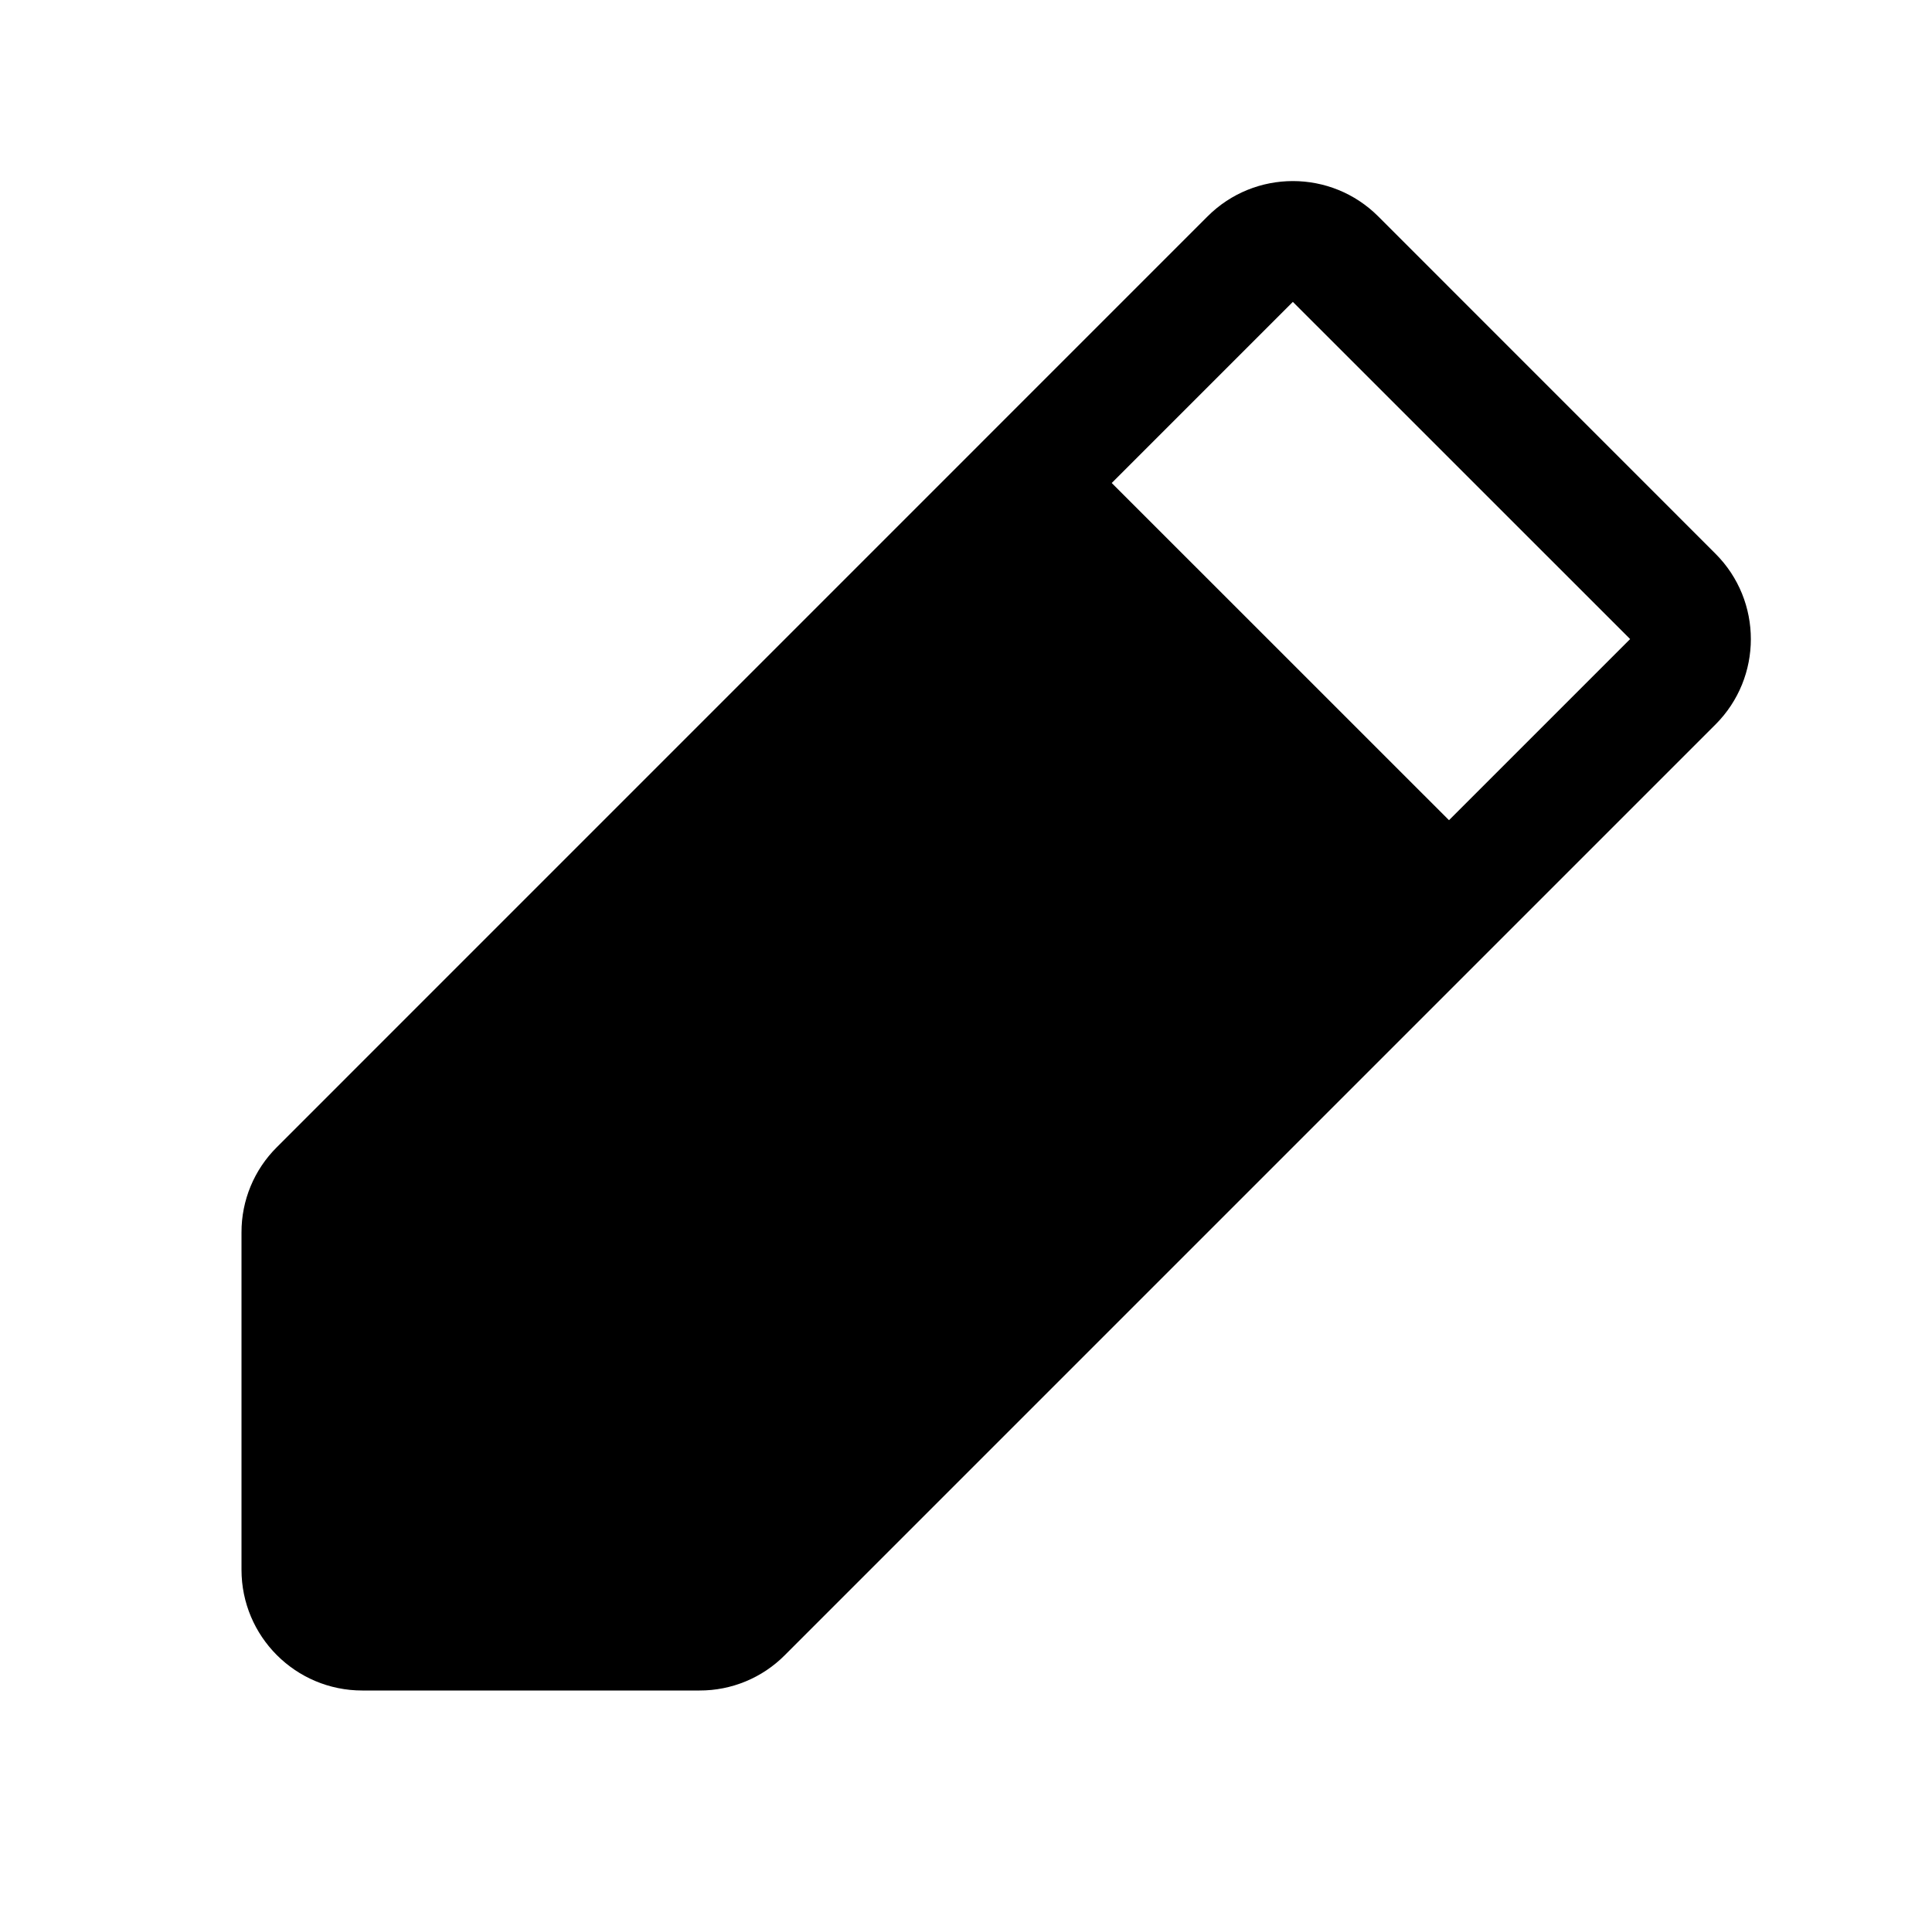
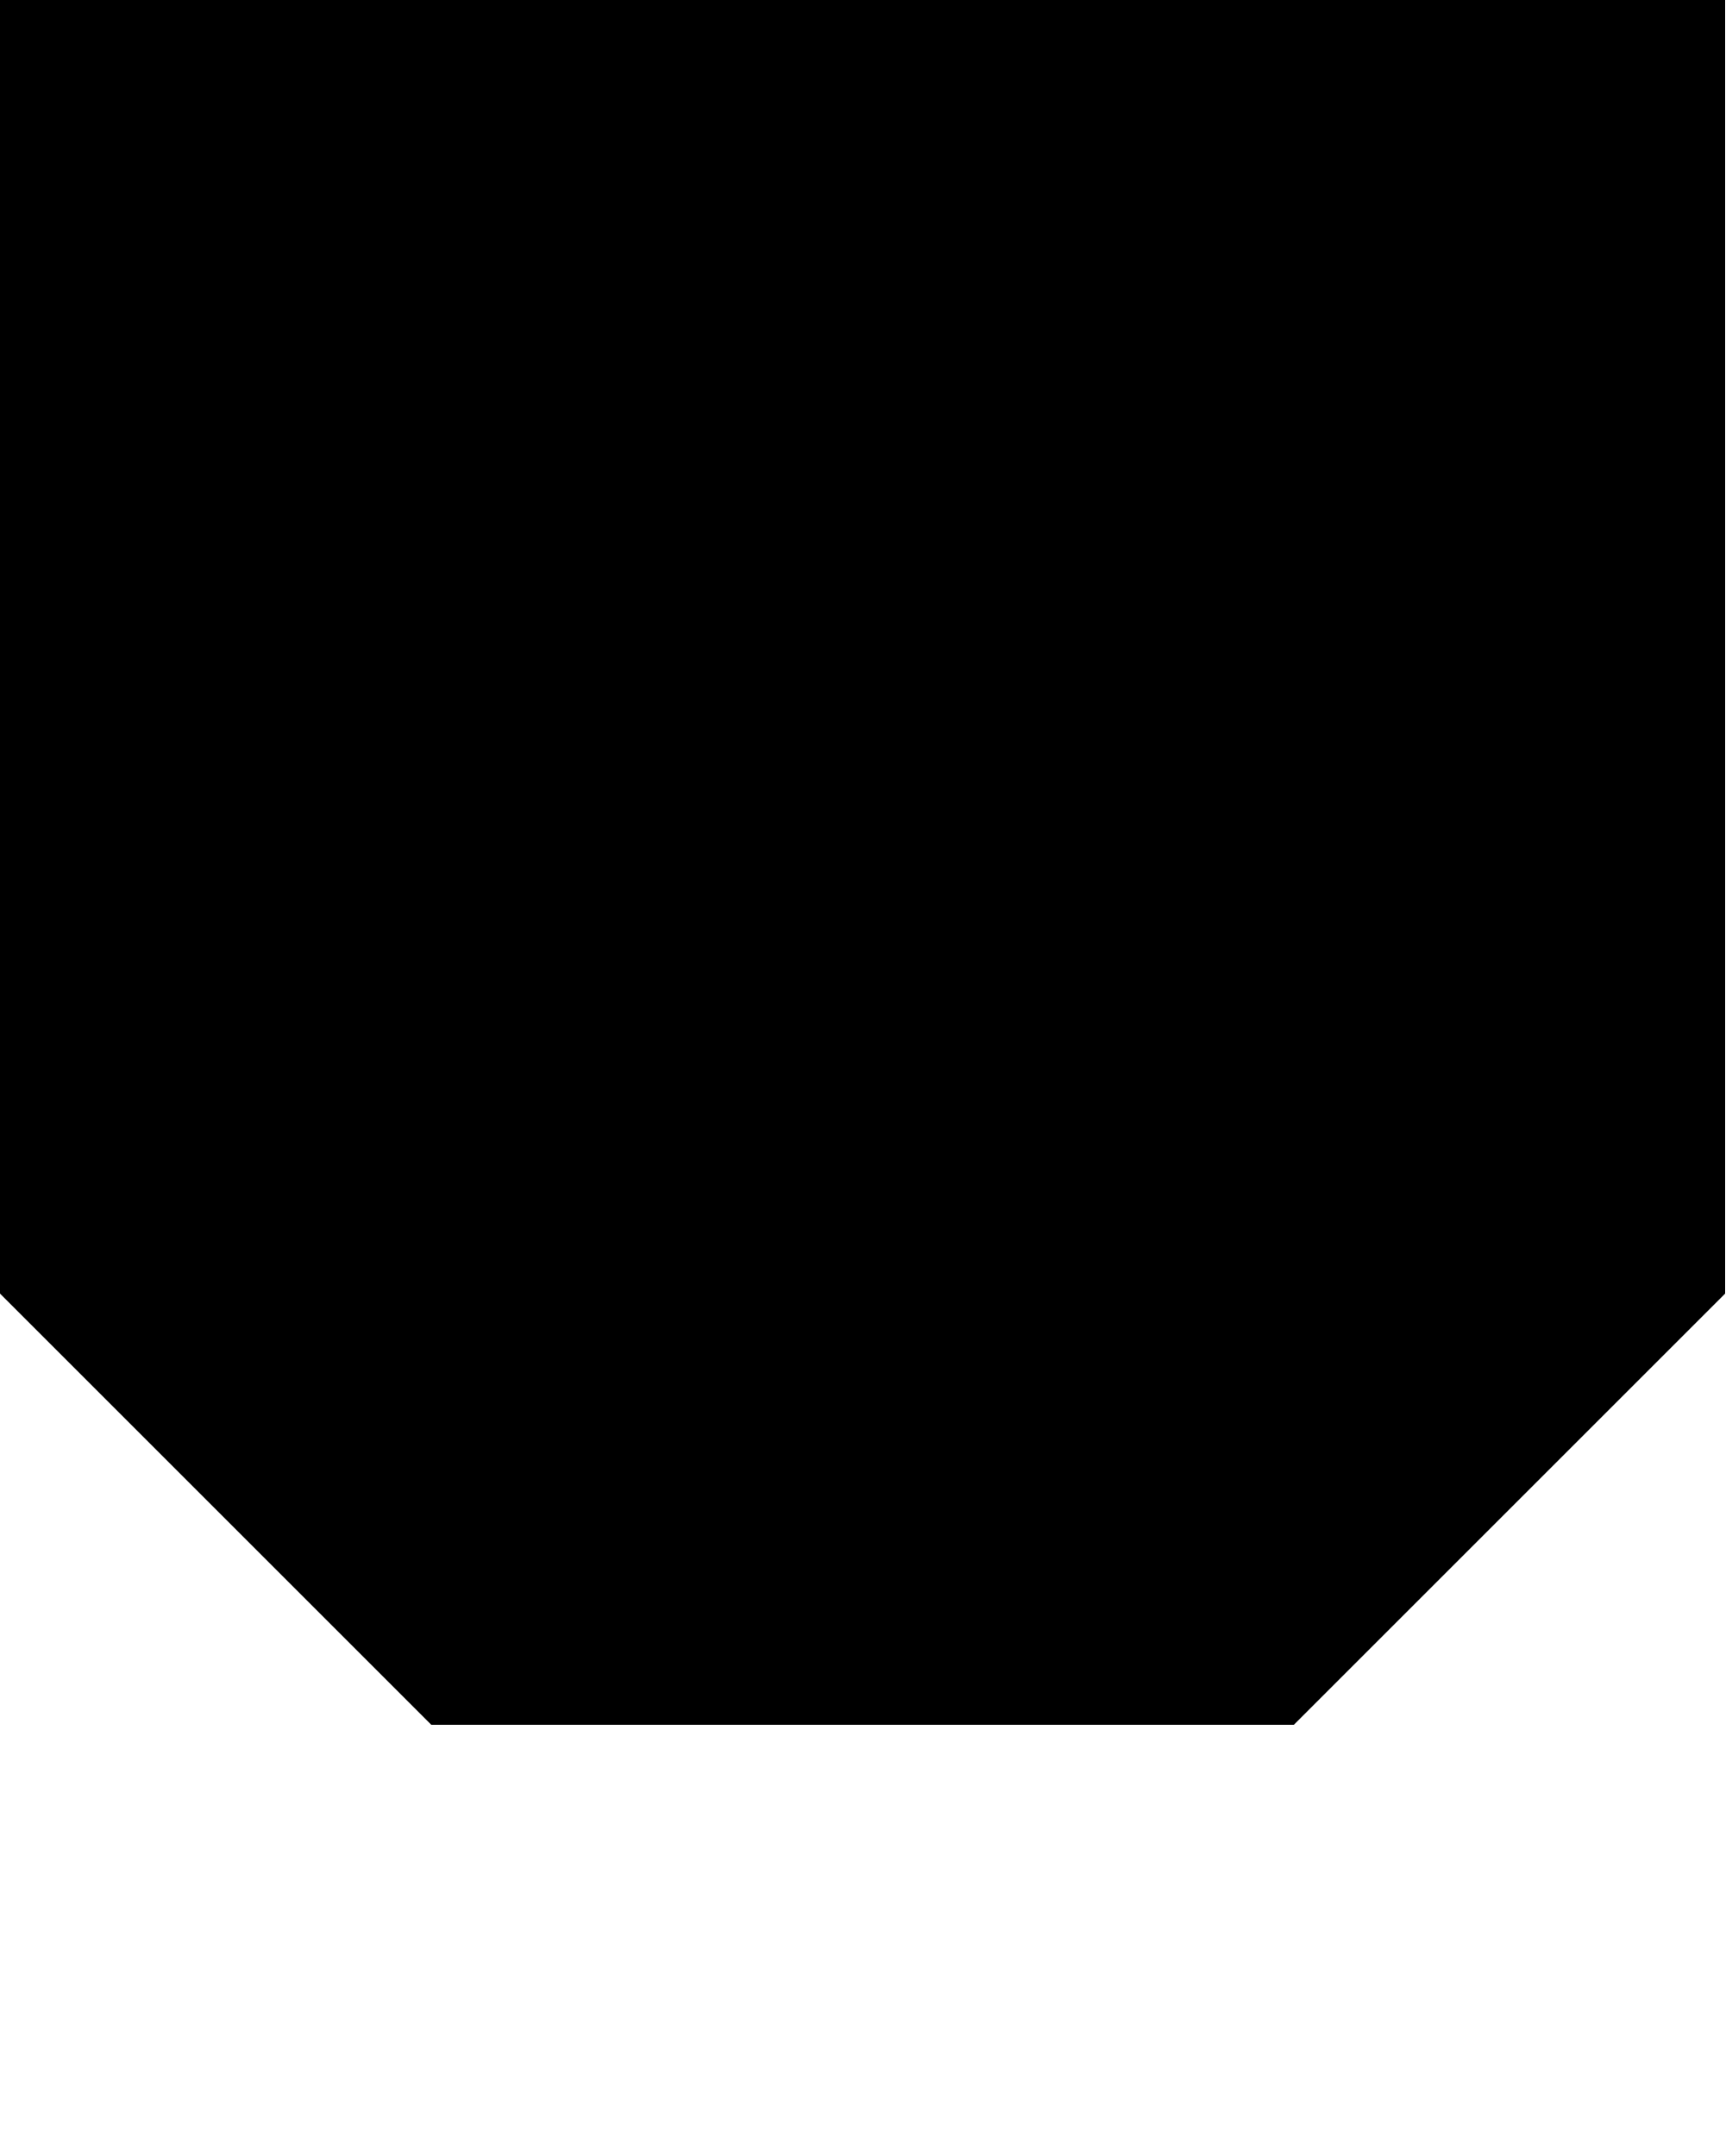
- <svg xmlns="http://www.w3.org/2000/svg" role="img" viewBox="0 0 256 256">
-   <path d="m227.31 73.37l-44.68-44.69a16 16 0 0 0-22.63 0L36.69 152A15.86 15.86 0 0 0 32 163.31V208a16 16 0 0 0 16 16h44.69a15.86 15.86 0 0 0 11.31-4.69L227.31 96a16 16 0 0 0 0-22.63M192 108.68L147.31 64l24-24L216 84.68Z" />
+ <svg xmlns="http://www.w3.org/2000/svg" role="img" viewBox="0 0 19.2 24">
+   <rect x="0" y="0" width="19.2" height="14.4" />
+   <path fill-rule="evenodd" d="M0 14.4 H19.2 L9.6 24 Z M4.8 19.2 H14.4 L9.6 24 Z" />
</svg>
